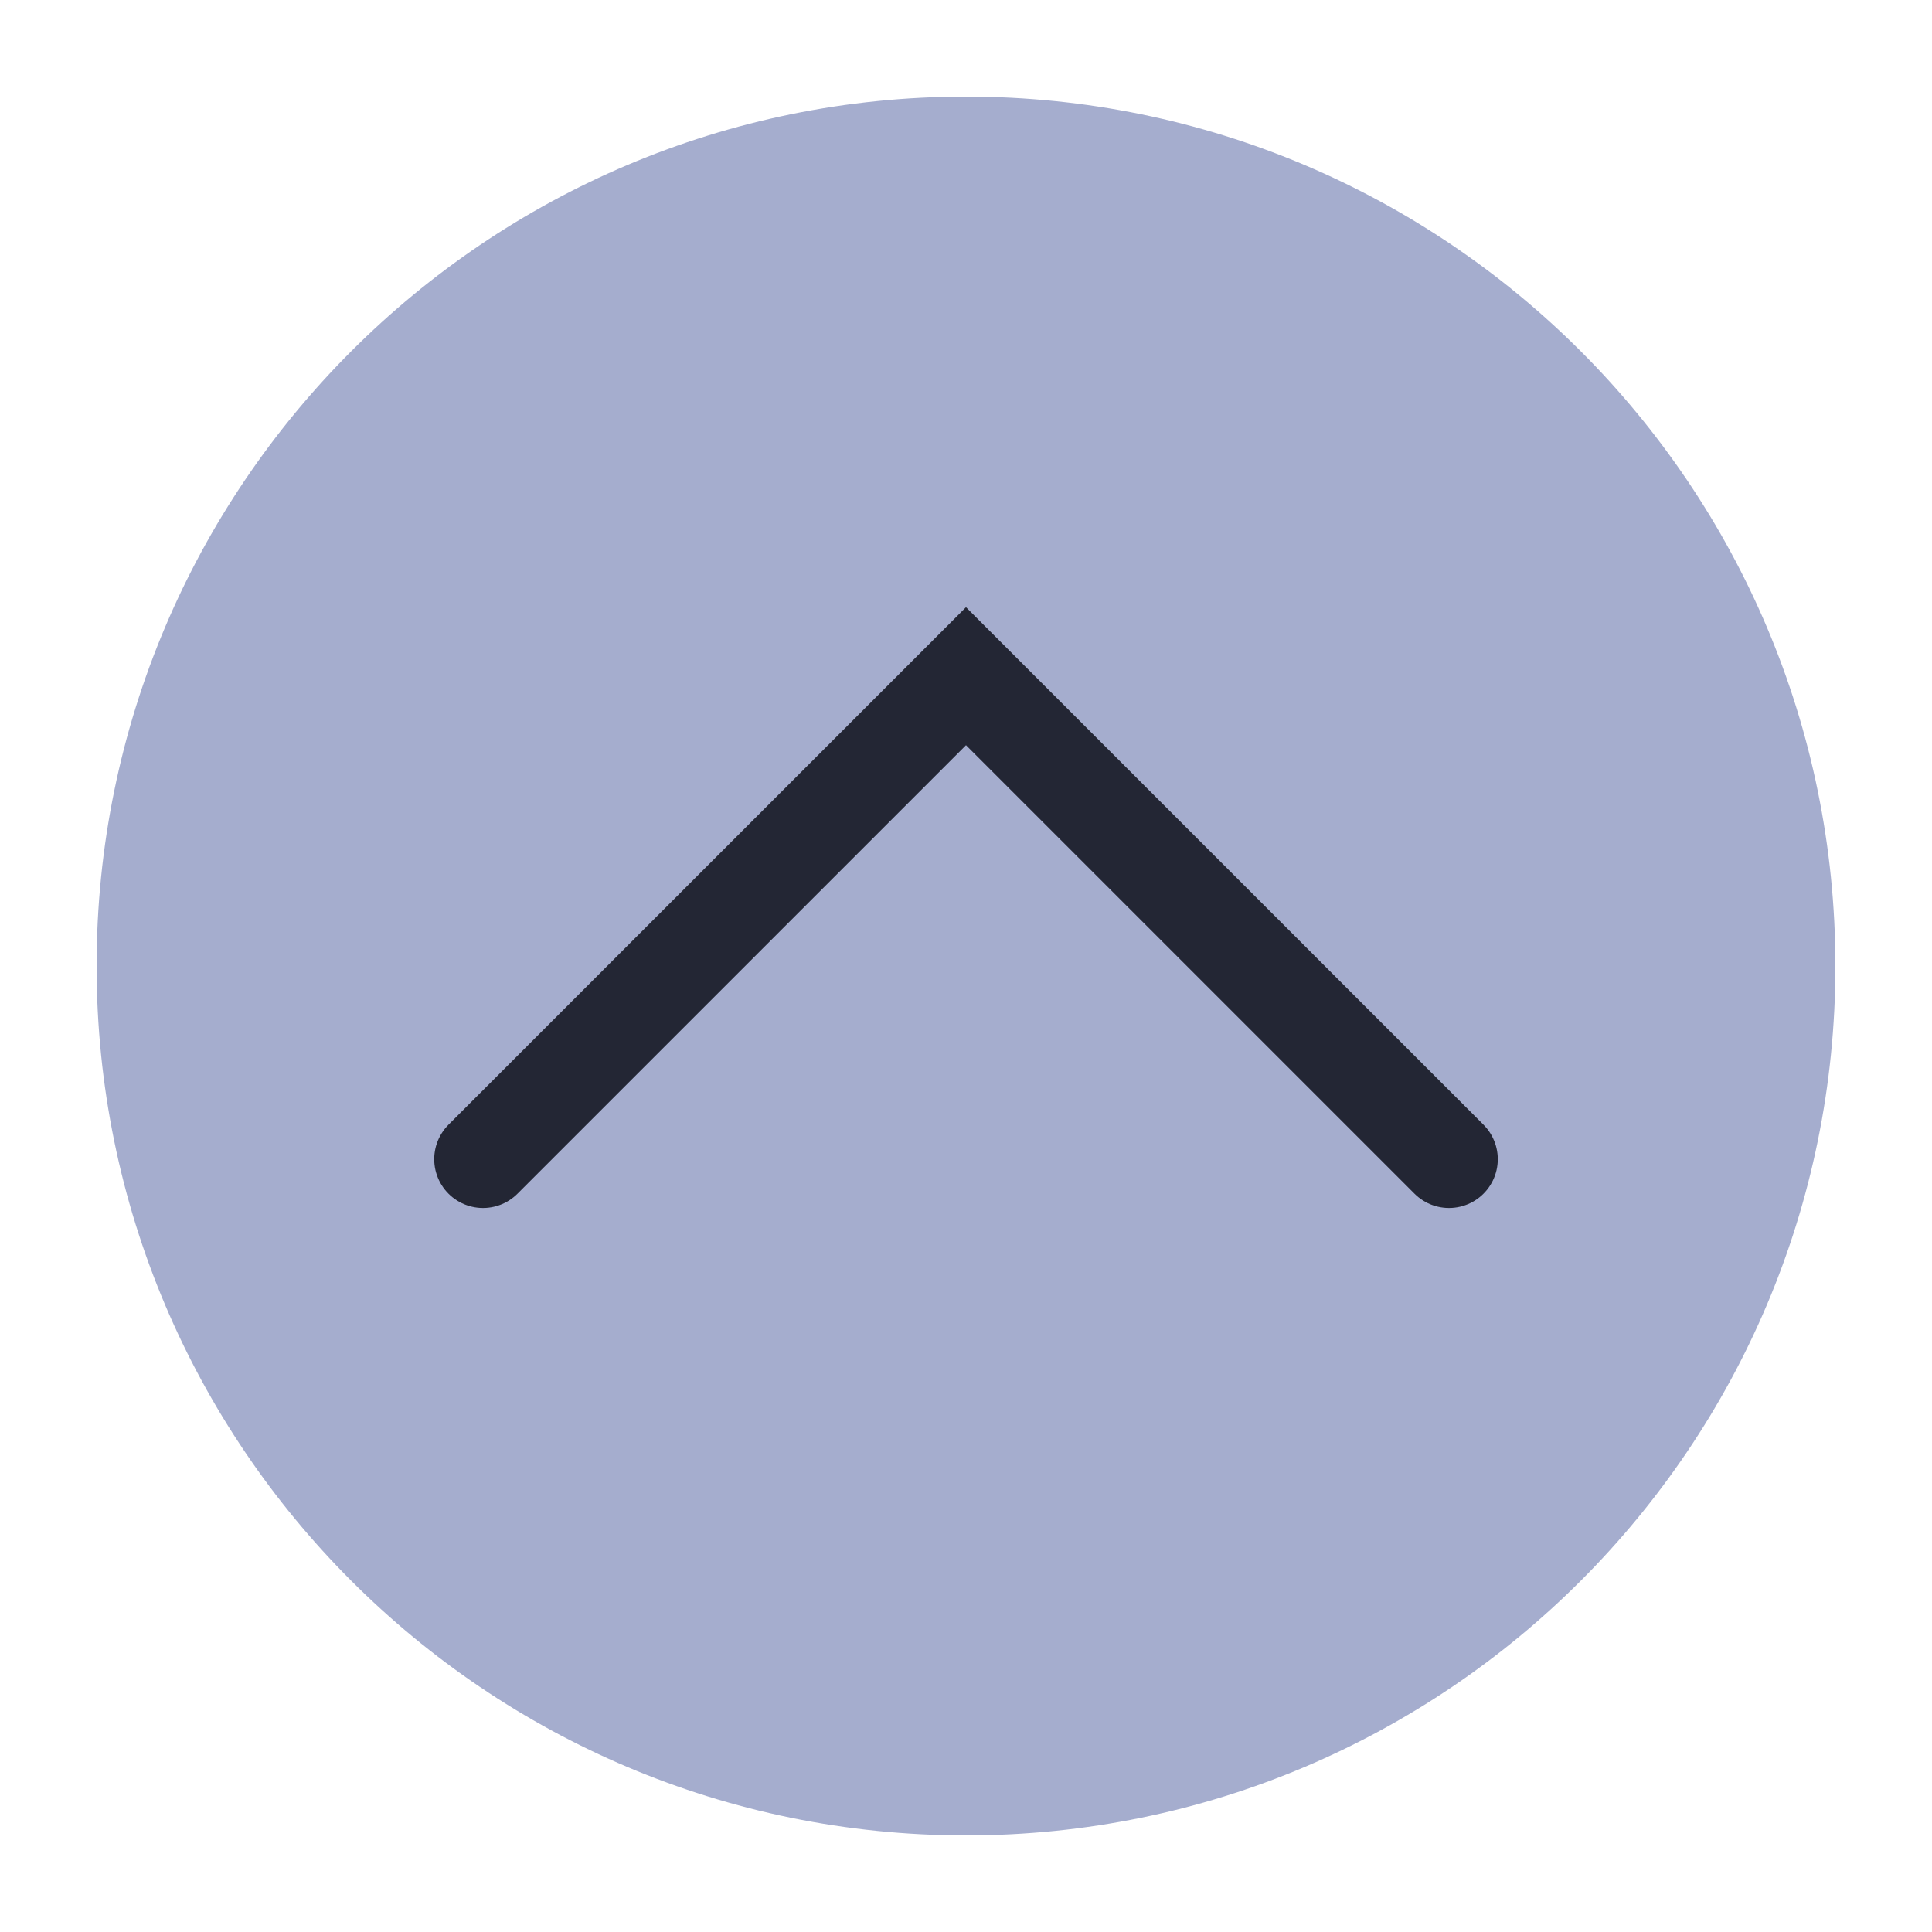
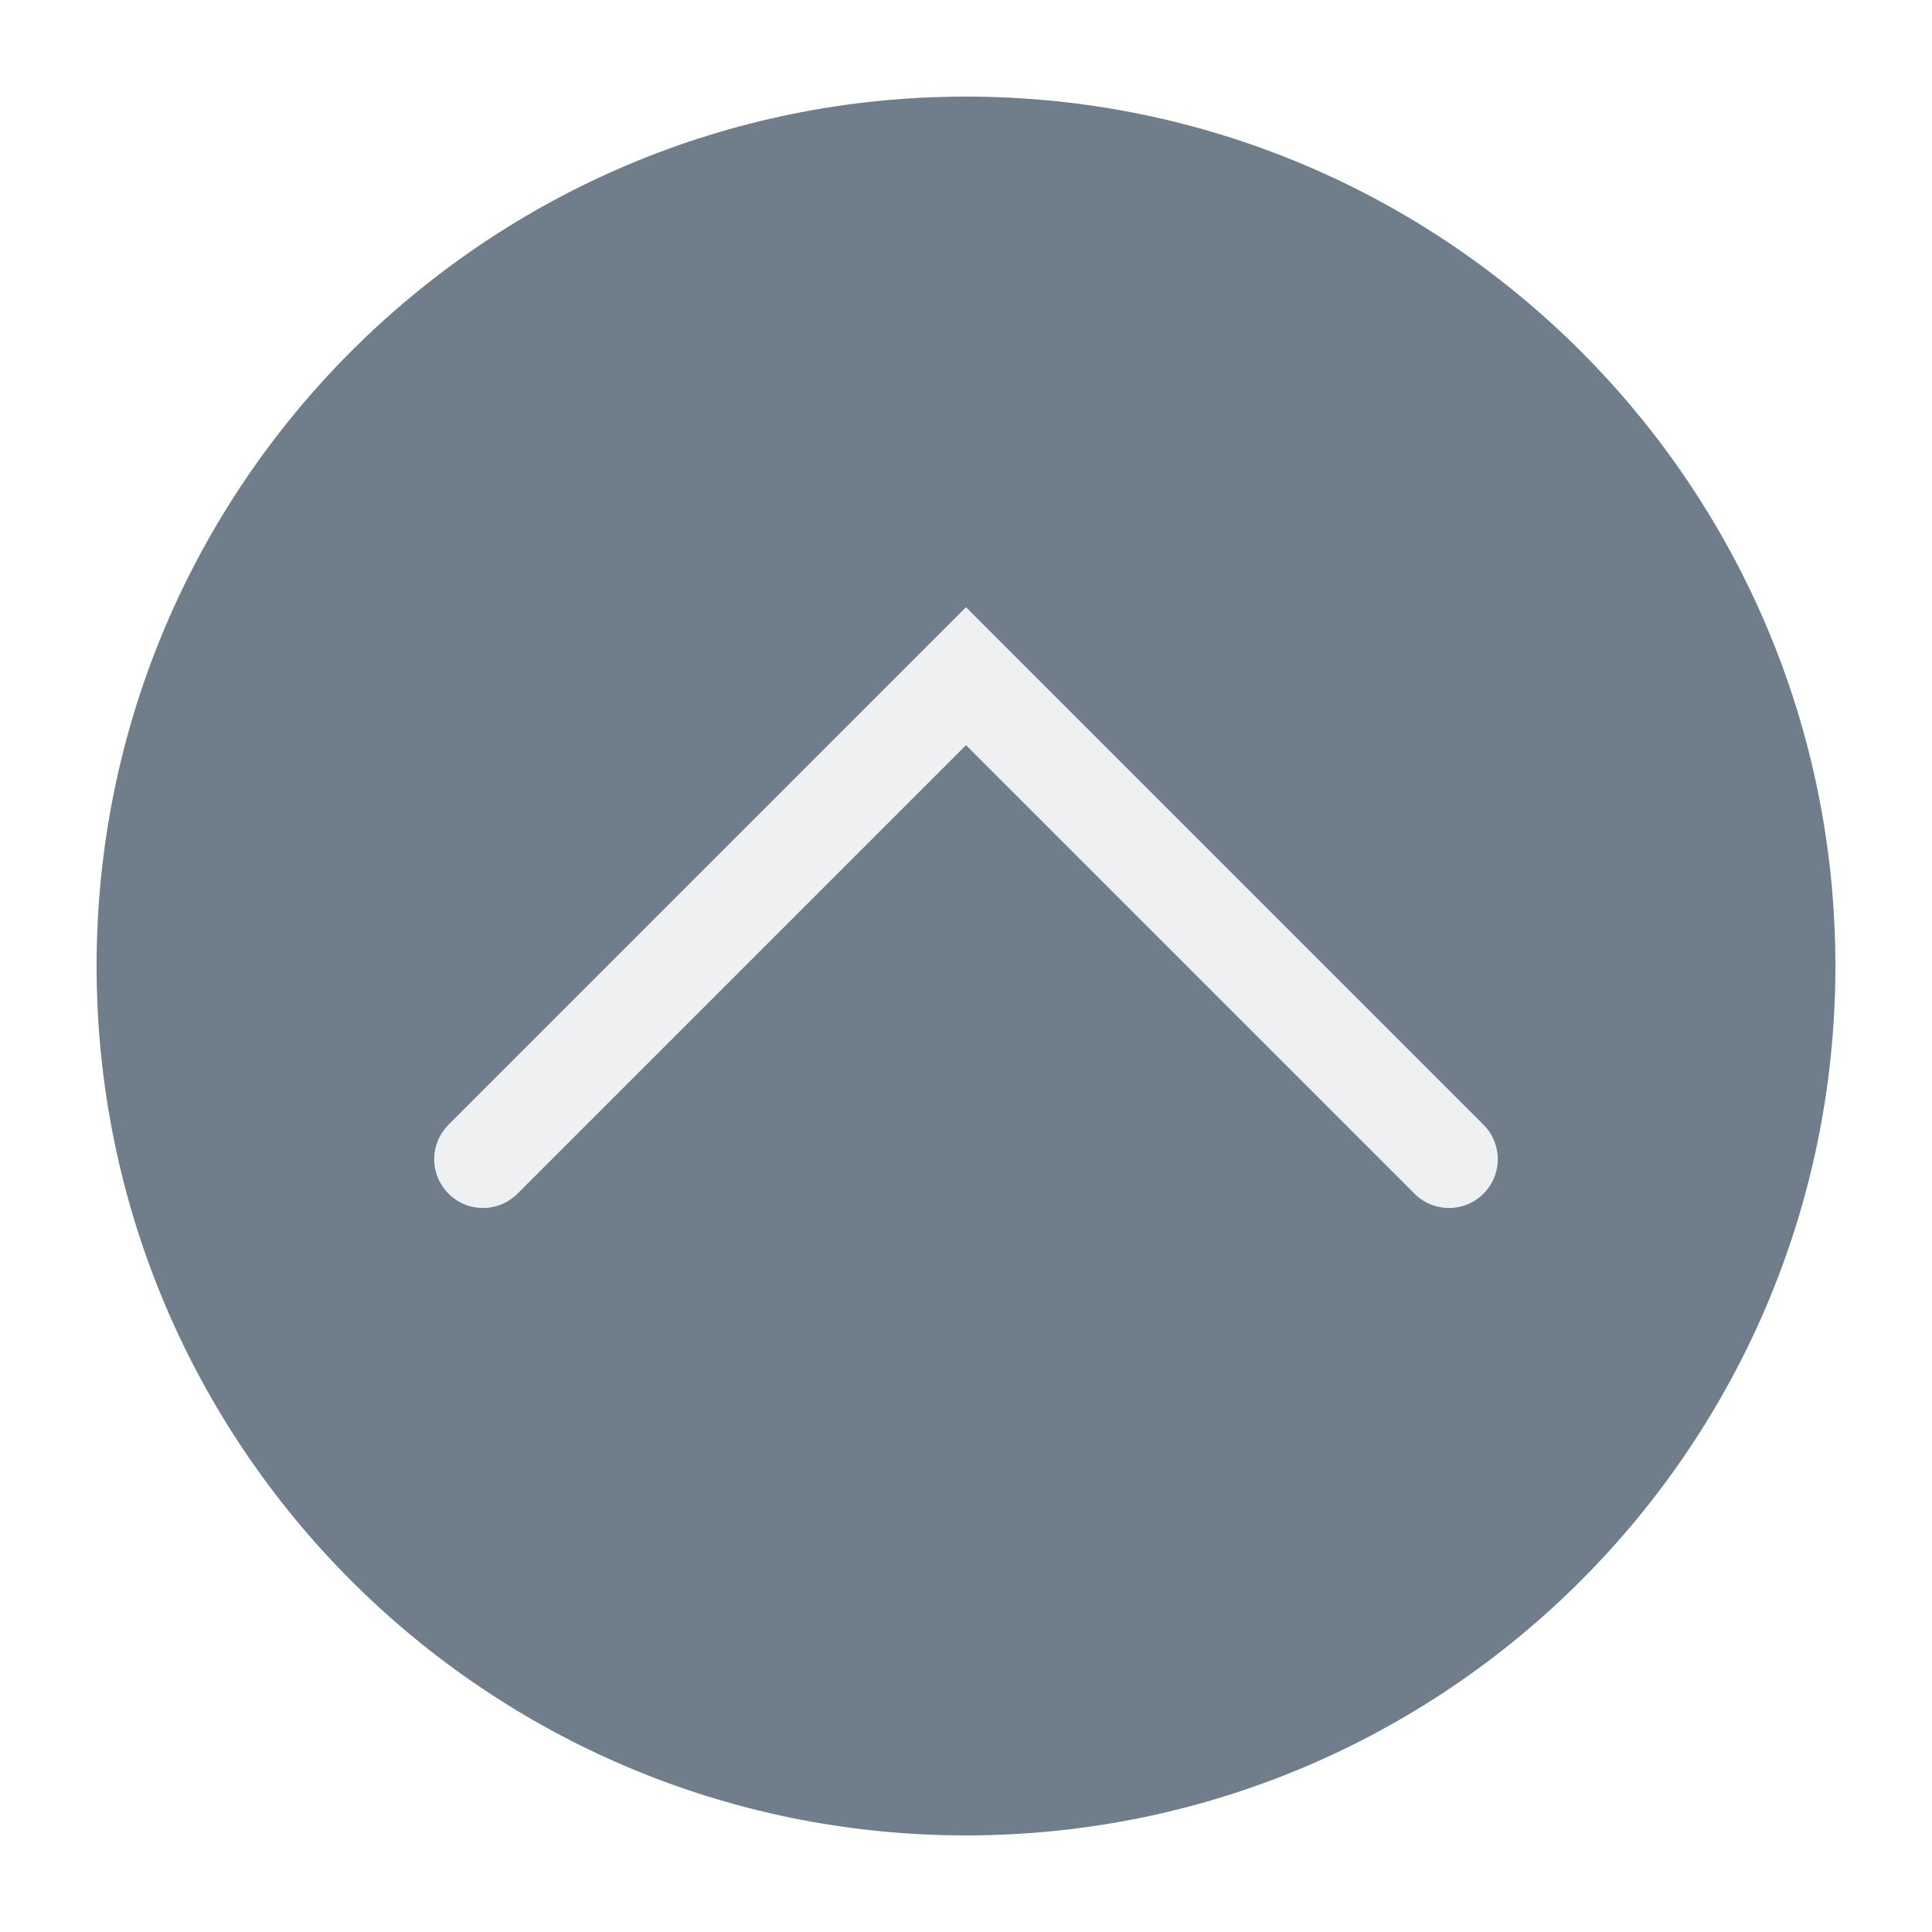
<svg xmlns="http://www.w3.org/2000/svg" viewBox="0 0 50 50" version="1.2" baseProfile="tiny">
  <defs>
</defs>
  <g fill="none" stroke="black" stroke-width="1" fill-rule="evenodd" stroke-linecap="square" stroke-linejoin="bevel">
-     <g fill="#a5adce" fill-opacity="1" stroke="none" transform="matrix(2.5,0,0,2.5,2.5,2.5)" font-family="Noto Sans" font-size="10" font-weight="400" font-style="normal">
+     <g fill="#707d8a" fill-opacity="1" stroke="none" transform="matrix(2.5,0,0,2.5,2.5,2.5)" font-family="Noto Sans" font-size="10" font-weight="400" font-style="normal">
      <circle cx="9" cy="9" r="9" />
    </g>
-     <g fill="none" stroke="#232634" stroke-opacity="1" stroke-width="1.01" stroke-linecap="round" stroke-linejoin="miter" stroke-miterlimit="2" transform="matrix(2.5,0,0,2.5,2.5,2.5)" font-family="Noto Sans" font-size="10" font-weight="400" font-style="normal">
+     <g fill="none" stroke="#eff0f1" stroke-opacity="1" stroke-width="1.01" stroke-linecap="round" stroke-linejoin="miter" stroke-miterlimit="2" transform="matrix(2.5,0,0,2.5,2.5,2.5)" font-family="Noto Sans" font-size="10" font-weight="400" font-style="normal">
      <polyline fill="none" vector-effect="none" points="4,11 9,6 14,11 " />
    </g>
    <g fill="none" stroke="#000000" stroke-opacity="1" stroke-width="1" stroke-linecap="square" stroke-linejoin="bevel" transform="matrix(1,0,0,1,0,0)" font-family="Noto Sans" font-size="10" font-weight="400" font-style="normal">
</g>
  </g>
</svg>
